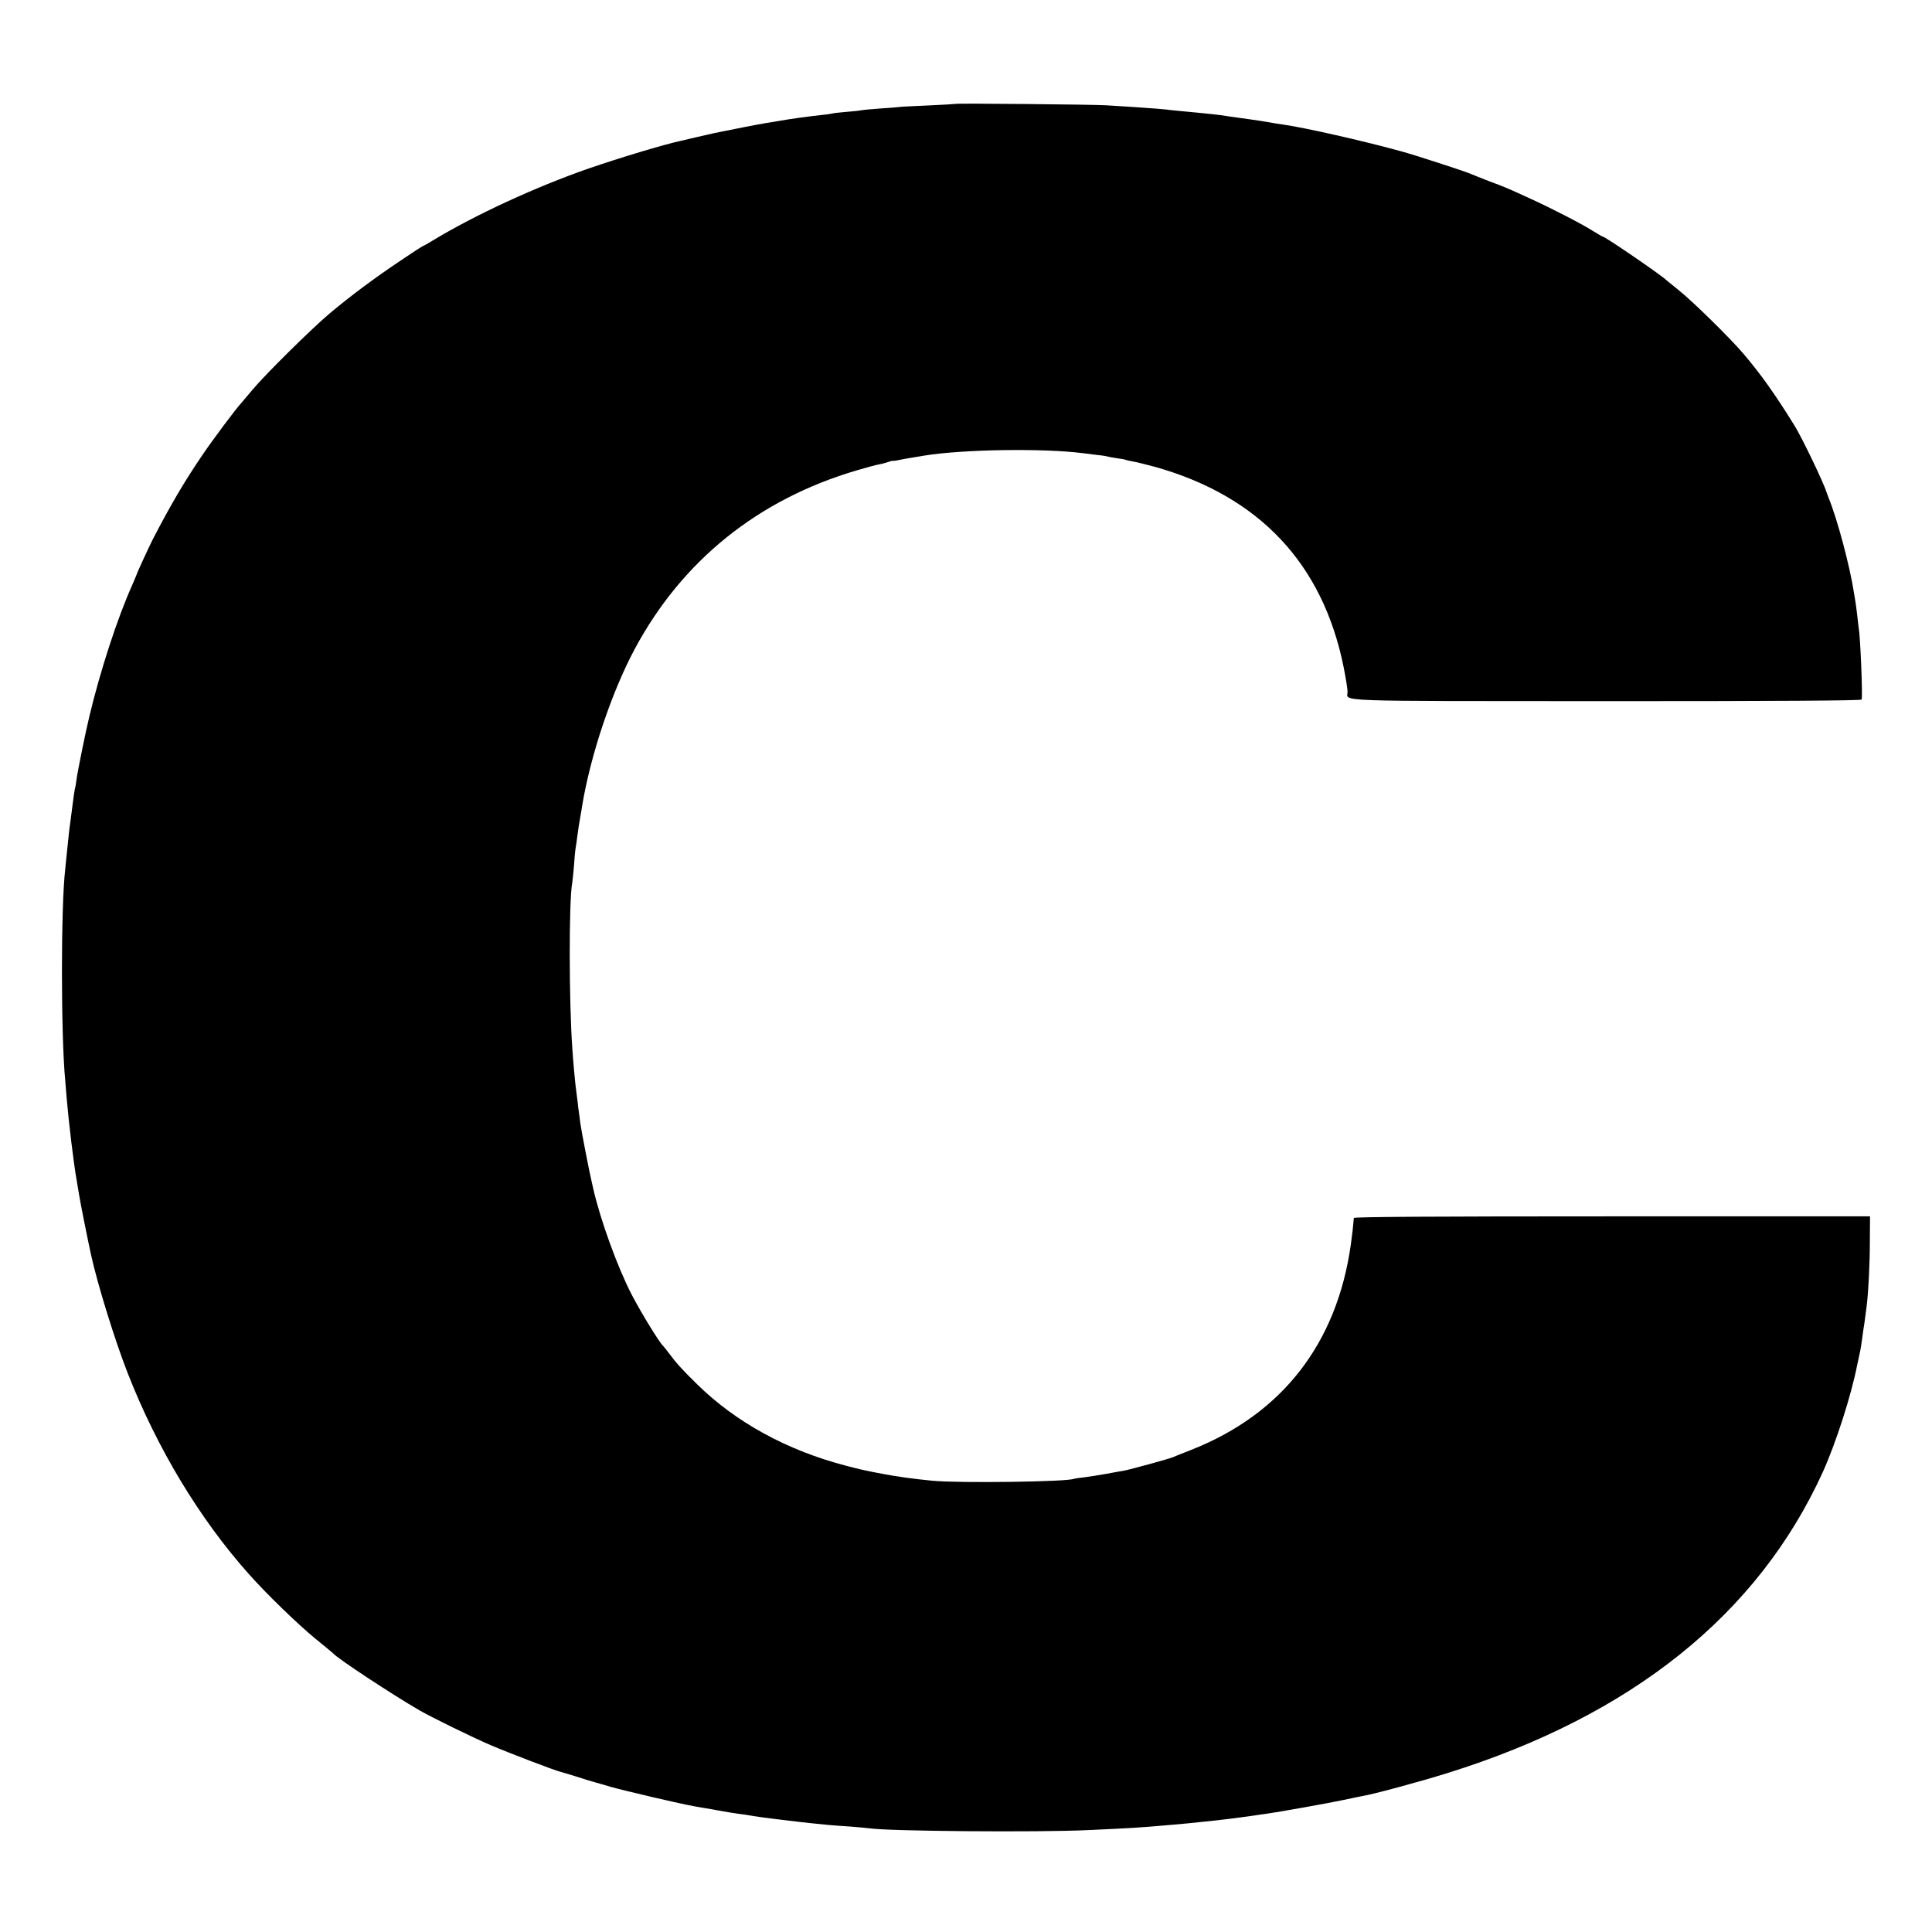
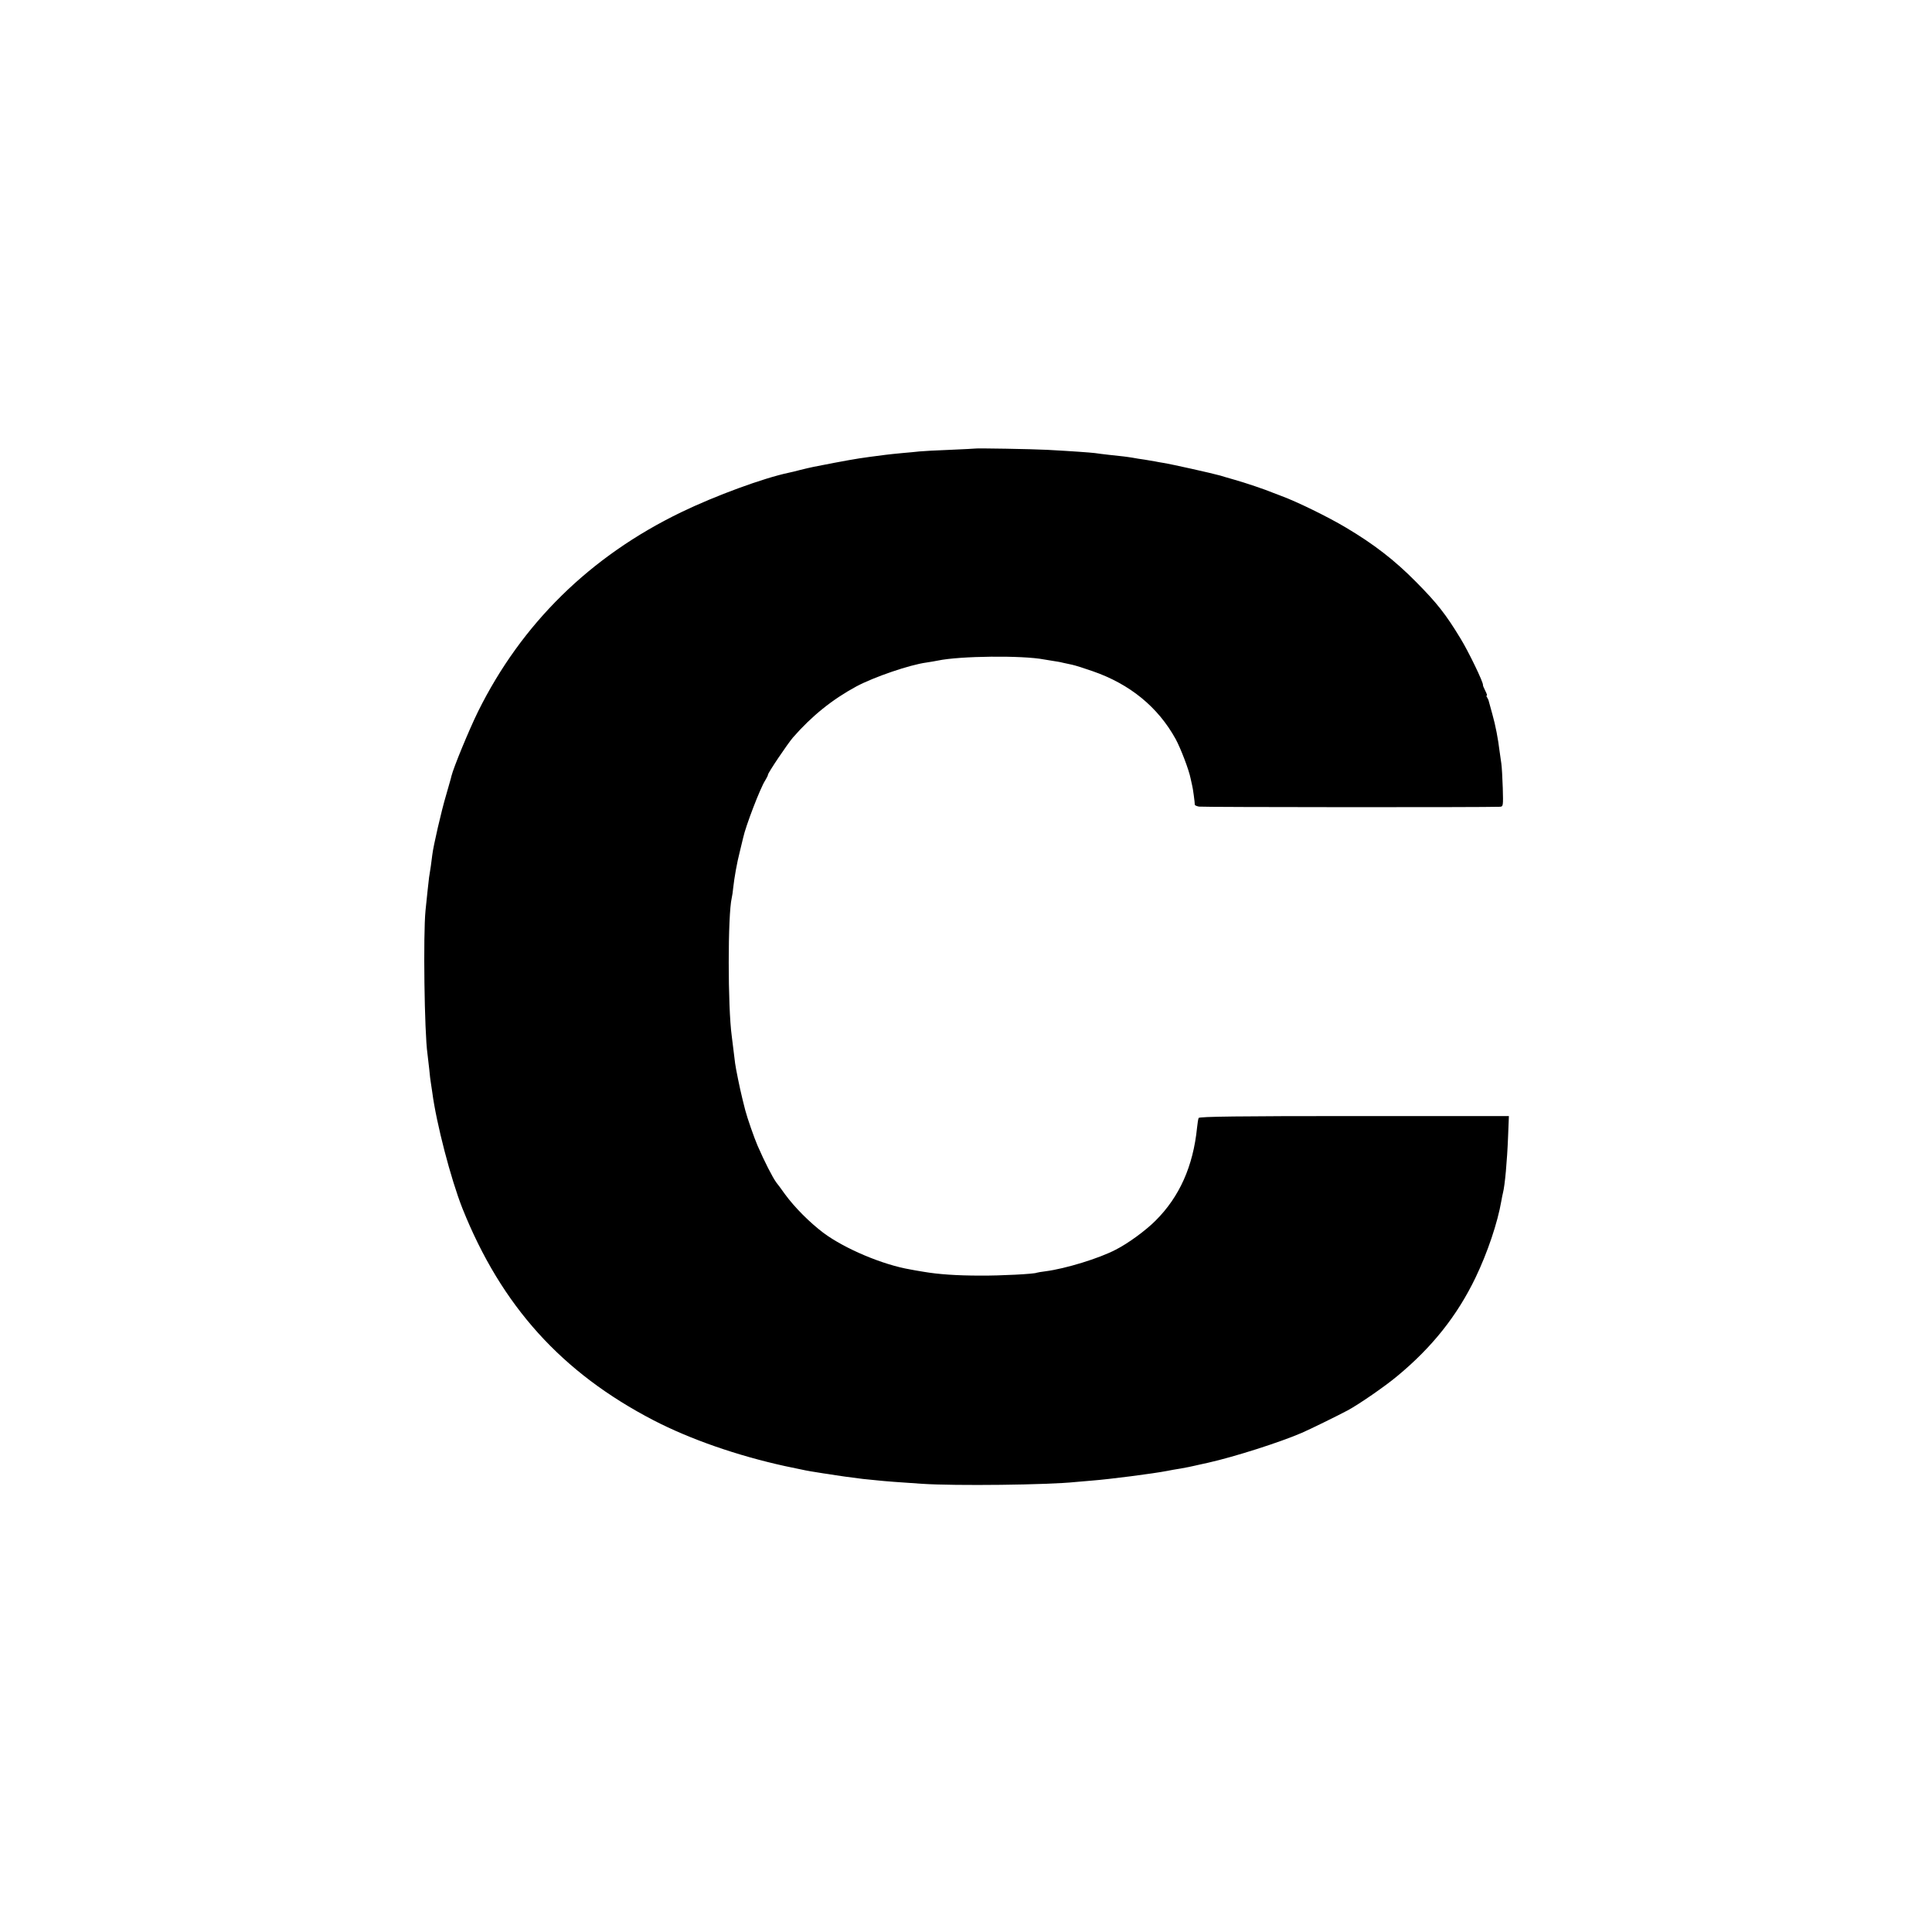
<svg xmlns="http://www.w3.org/2000/svg" version="1.0" width="1200pt" height="1200pt" viewBox="0 0 1200 1200" preserveAspectRatio="xMidYMid meet">
  <g transform="translate(0,1200) scale(0.1,-0.1)" fill="#000000" stroke="none">
-     <path d="M5938 11355 c-2 -1 -79 -6 -172 -10 -93 -4 -176 -8 -185 -10 -9 -1 -61 -6 -116 -9 -55 -4 -107 -9 -115 -11 -8 -2 -51 -7 -95 -10 -44 -4 -82 -8 -85 -10 -3 -1 -32 -6 -65 -9 -83 -9 -200 -25 -260 -36 -27 -5 -66 -11 -85 -14 -19 -3 -80 -14 -135 -25 -55 -11 -113 -23 -130 -26 -16 -3 -41 -8 -55 -11 -14 -3 -63 -14 -110 -25 -47 -11 -93 -22 -102 -24 -100 -21 -385 -107 -573 -172 -325 -113 -703 -287 -964 -445 -34 -21 -65 -38 -67 -38 -2 0 -66 -41 -141 -92 -155 -104 -305 -215 -438 -327 -106 -89 -399 -378 -476 -471 -30 -35 -59 -70 -66 -78 -35 -37 -180 -231 -245 -327 -113 -166 -200 -314 -309 -525 -22 -43 -99 -210 -99 -215 0 -2 -13 -32 -28 -67 -92 -204 -201 -539 -268 -822 -23 -95 -74 -346 -79 -390 -3 -23 -7 -48 -10 -56 -2 -8 -9 -55 -15 -105 -6 -49 -13 -101 -15 -115 -4 -24 -8 -65 -21 -190 -3 -30 -7 -71 -9 -90 -27 -229 -27 -1026 0 -1310 2 -25 6 -74 9 -110 13 -153 44 -410 62 -510 2 -14 9 -54 15 -90 8 -51 55 -285 74 -372 42 -190 149 -535 229 -739 182 -465 446 -903 751 -1245 113 -127 302 -310 415 -403 58 -47 107 -88 110 -91 27 -32 363 -253 535 -353 75 -43 331 -169 444 -217 117 -50 398 -157 432 -165 9 -2 54 -16 100 -30 46 -15 98 -31 114 -35 17 -5 62 -17 100 -29 39 -11 158 -40 265 -65 206 -47 220 -50 315 -66 33 -5 69 -12 80 -14 65 -12 99 -17 133 -22 20 -2 62 -8 92 -14 30 -5 98 -14 150 -20 52 -6 109 -13 125 -15 28 -4 99 -11 190 -20 22 -2 83 -7 135 -10 52 -4 106 -9 120 -11 117 -18 1044 -26 1360 -11 279 13 304 14 520 33 36 3 81 7 100 9 19 2 62 7 95 10 103 10 208 23 325 40 14 2 45 7 70 10 78 11 380 65 474 85 50 11 102 21 116 24 73 12 364 91 530 143 1145 357 1928 985 2331 1868 82 181 178 479 215 670 2 11 6 30 9 42 3 13 7 31 9 41 2 10 8 45 12 77 4 33 9 62 9 65 2 5 14 96 20 145 10 82 19 256 19 395 l1 155 -1602 0 c-1089 0 -1603 -3 -1604 -10 -4 -51 -10 -102 -19 -167 -87 -613 -426 -1050 -990 -1273 -52 -20 -104 -41 -115 -46 -23 -10 -260 -75 -301 -83 -16 -2 -66 -12 -111 -20 -45 -8 -108 -18 -140 -22 -32 -3 -60 -8 -63 -9 -32 -19 -716 -28 -880 -12 -113 11 -223 26 -305 42 -108 20 -150 30 -230 51 -368 96 -686 271 -925 506 -92 90 -131 133 -176 194 -16 22 -32 41 -35 44 -22 19 -135 203 -194 316 -89 171 -197 469 -241 664 -4 19 -9 40 -10 45 -10 38 -63 310 -69 355 -4 30 -8 62 -9 70 -2 8 -6 44 -10 80 -5 36 -10 79 -12 95 -4 32 -15 156 -19 220 -21 285 -22 923 -1 1030 2 11 7 59 11 107 3 49 8 98 10 110 3 13 7 43 10 68 6 46 12 86 20 130 3 14 7 41 10 60 52 318 184 711 328 980 294 548 766 928 1377 1108 58 17 119 34 137 37 18 3 44 10 58 15 14 5 29 9 33 8 4 -1 21 1 37 5 17 4 46 9 65 12 19 3 60 10 90 15 236 39 739 47 988 15 15 -2 54 -7 87 -11 33 -3 63 -8 66 -10 3 -1 28 -6 55 -10 27 -3 52 -8 55 -10 4 -2 23 -6 44 -10 20 -3 83 -19 140 -34 646 -182 1040 -600 1170 -1241 14 -70 25 -139 25 -155 0 -63 -132 -58 1604 -59 1049 0 1587 3 1589 10 7 22 -8 391 -18 443 -1 10 -6 44 -9 77 -4 33 -9 74 -12 90 -3 17 -7 41 -9 55 -26 167 -103 456 -158 590 -5 14 -11 30 -13 35 -15 52 -150 334 -197 410 -120 194 -210 321 -320 450 -85 99 -309 319 -397 390 -41 33 -77 62 -80 65 -25 27 -380 270 -394 270 -3 0 -29 15 -58 33 -72 46 -261 143 -388 201 -155 71 -160 73 -262 111 -51 20 -102 40 -113 45 -30 14 -349 118 -435 141 -232 64 -595 146 -728 165 -20 2 -59 9 -87 14 -27 5 -86 14 -130 20 -109 15 -146 20 -175 25 -14 2 -77 9 -140 15 -63 6 -134 13 -157 15 -52 7 -117 12 -253 21 -58 4 -130 8 -160 10 -71 5 -927 13 -932 9z" />
+     <path d="M6057 9214 c-1 -1 -72 -4 -157 -8 -85 -3 -171 -8 -190 -10 -19 -2 -66 -7 -105 -10 -38 -4 -86 -8 -105 -11 -163 -21 -169 -22 -320 -50 -130 -25 -137 -26 -210 -44 -25 -7 -56 -14 -70 -17 -157 -33 -455 -142 -670 -246 -564 -273 -990 -691 -1261 -1238 -56 -114 -152 -347 -165 -400 -1 -8 -17 -61 -33 -118 -29 -97 -80 -318 -86 -372 -3 -30 -14 -106 -20 -140 -2 -14 -6 -50 -9 -80 -3 -30 -9 -86 -13 -125 -15 -148 -7 -759 12 -890 2 -16 7 -59 11 -95 3 -36 8 -74 10 -85 2 -11 6 -38 9 -60 25 -191 115 -538 187 -720 242 -606 617 -1021 1188 -1317 228 -118 519 -219 815 -284 142 -30 136 -29 200 -39 28 -5 57 -9 65 -10 59 -10 174 -26 220 -31 30 -3 71 -7 90 -9 45 -5 137 -12 275 -21 208 -14 786 -7 955 11 19 2 67 6 105 9 104 8 378 43 465 60 14 3 52 10 85 15 33 6 69 13 80 16 11 2 51 12 90 20 164 37 443 126 580 185 47 20 226 108 284 139 68 36 235 151 311 215 215 178 371 374 485 611 74 154 137 341 160 475 3 19 8 42 10 50 12 46 26 196 32 352 l5 126 -962 0 c-706 0 -963 -3 -965 -12 -3 -6 -7 -33 -10 -61 -24 -238 -109 -429 -258 -577 -61 -61 -170 -141 -247 -180 -103 -54 -312 -118 -435 -134 -27 -3 -52 -8 -55 -9 -13 -8 -227 -19 -350 -18 -148 0 -262 8 -355 24 -33 5 -69 12 -80 14 -172 29 -408 129 -540 227 -86 65 -178 157 -239 240 -25 35 -49 68 -54 73 -24 33 -73 129 -117 230 -20 46 -64 172 -76 219 -6 22 -14 57 -19 76 -15 60 -40 184 -44 215 -6 52 -17 139 -21 170 -25 181 -25 753 0 858 3 12 7 40 9 62 7 64 23 155 41 225 9 36 18 75 21 87 15 71 107 311 137 356 9 15 17 30 17 35 0 12 121 191 155 231 117 134 245 237 395 318 109 58 330 134 435 148 22 3 54 9 70 12 137 29 526 33 660 7 11 -2 36 -6 55 -9 19 -3 46 -7 60 -11 14 -3 41 -9 60 -13 19 -4 76 -22 127 -40 231 -80 405 -222 515 -421 31 -57 83 -192 93 -245 5 -22 9 -42 10 -45 4 -12 17 -110 16 -117 -1 -5 11 -10 26 -13 22 -4 1779 -5 1869 -1 21 1 21 5 18 117 -2 64 -6 132 -9 152 -3 21 -8 55 -11 77 -9 75 -25 160 -45 230 -11 39 -21 75 -22 80 -1 6 -6 16 -10 23 -5 6 -6 12 -2 12 3 0 -1 13 -10 30 -8 16 -15 32 -14 35 4 14 -90 209 -140 290 -91 150 -146 220 -276 351 -132 134 -263 235 -435 337 -112 67 -307 162 -400 196 -19 7 -44 17 -55 21 -42 18 -172 62 -240 81 -38 11 -77 22 -85 25 -49 14 -304 71 -355 79 -16 3 -39 6 -50 9 -11 2 -40 7 -65 11 -25 3 -58 9 -75 12 -16 3 -42 6 -56 8 -40 4 -140 15 -179 21 -37 4 -131 11 -295 20 -93 5 -444 11 -448 8z" />
  </g>
</svg>
